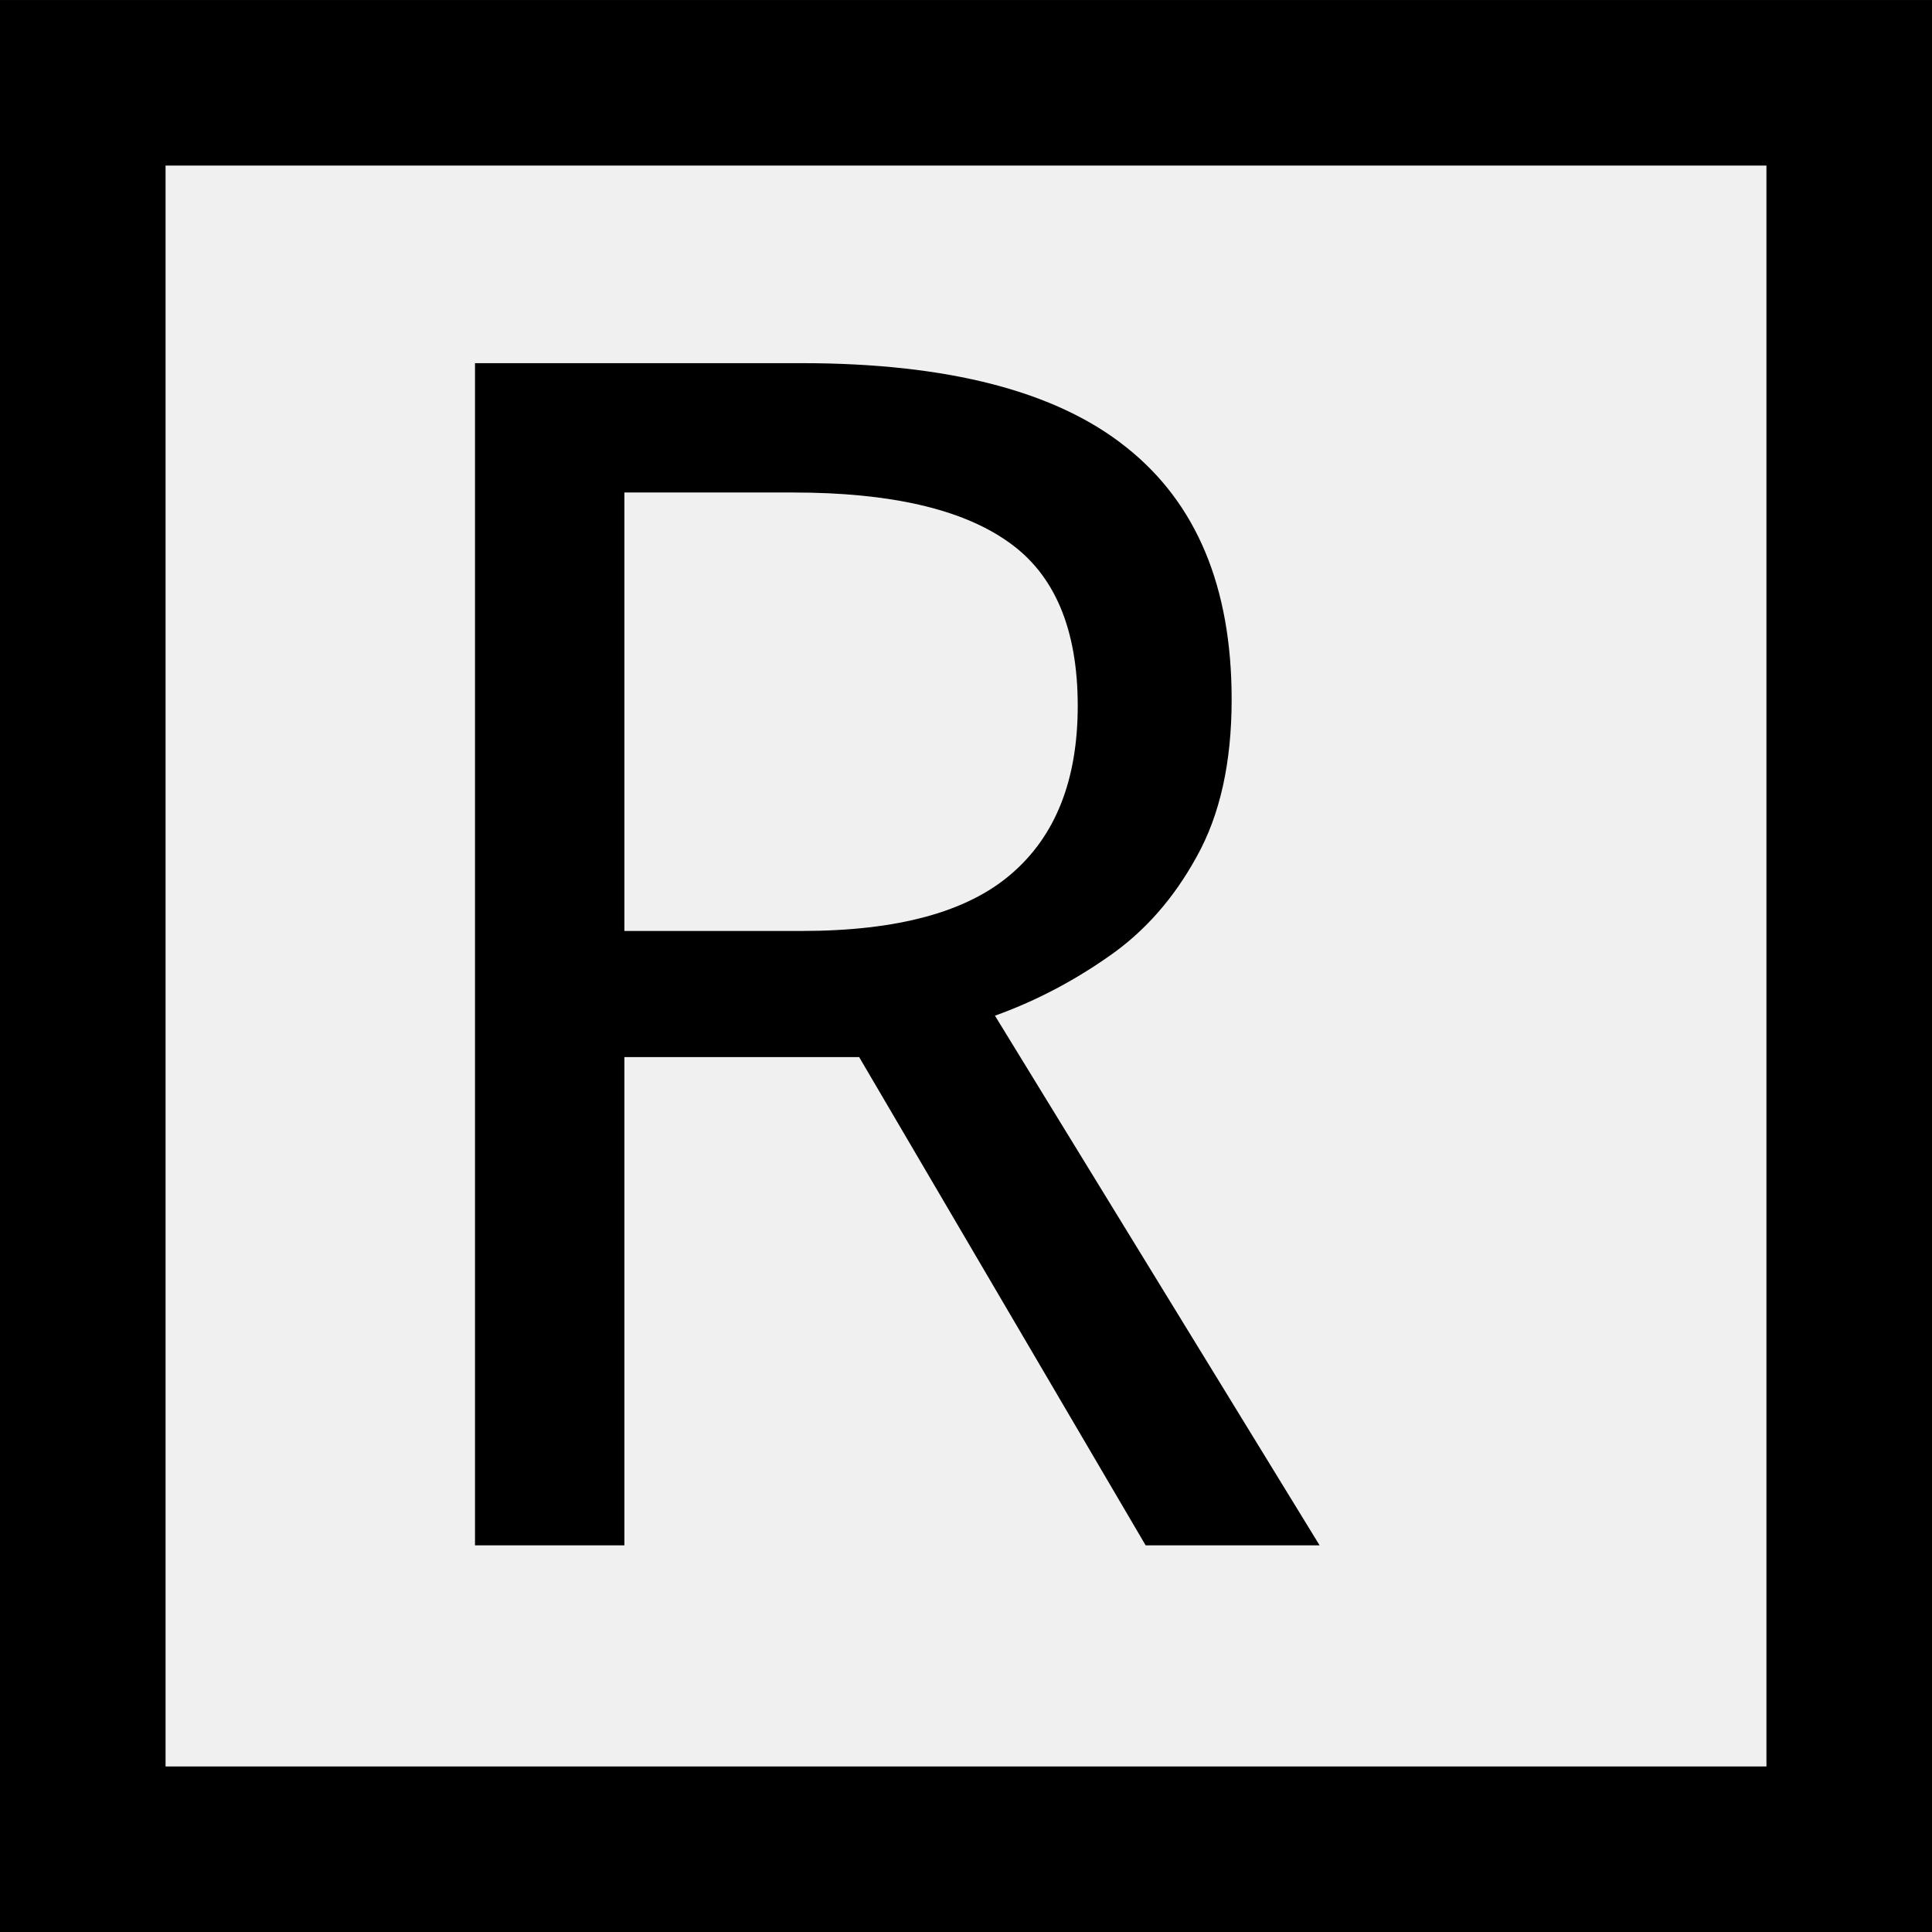
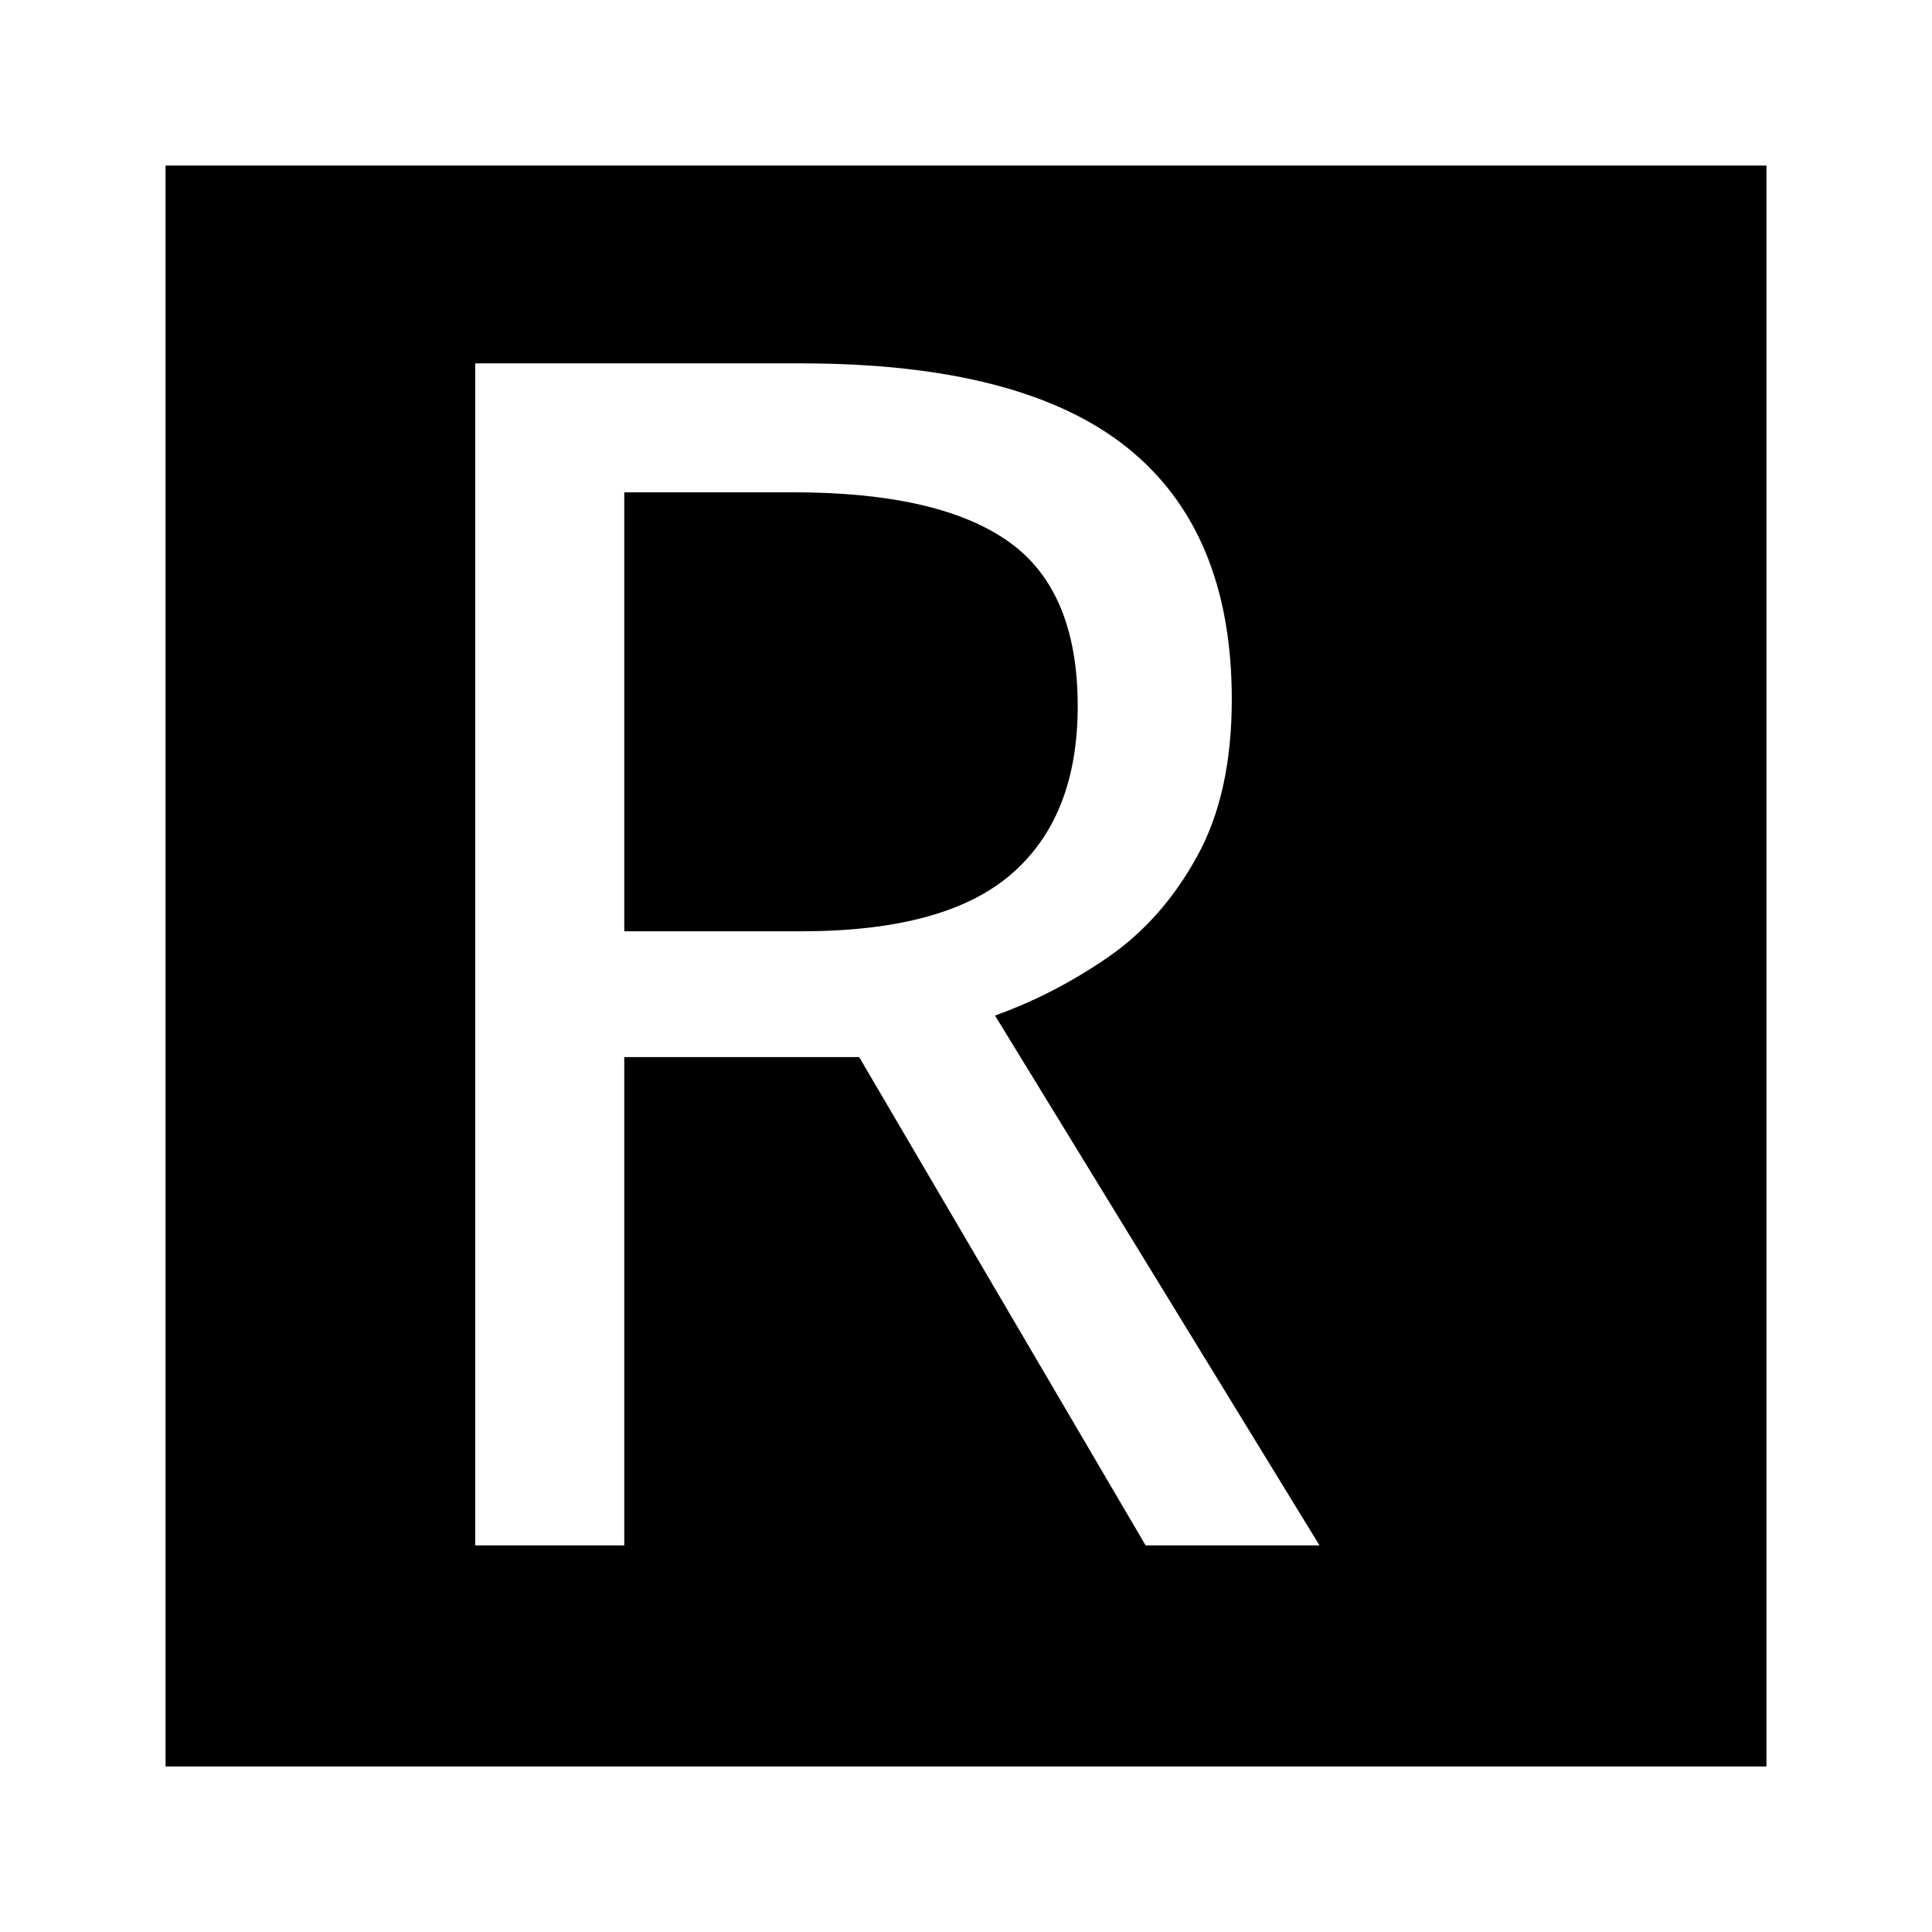
- <svg xmlns="http://www.w3.org/2000/svg" width="13.174mm" height="13.174mm" viewBox="0 0 46.679 46.679" id="svg2" version="1.1">
+ <svg xmlns="http://www.w3.org/2000/svg" width="96" height="96" viewBox="0 0 96 96" id="svg2" version="1.1">
  <defs id="defs4" />
-   <g id="layer1" transform="translate(-401.25,-641.1867)">
-     <rect id="rect3340" width="42.679" height="42.679" x="403.25" y="643.187" style="fill:none;stroke:#000000;stroke-width:4;stroke-miterlimit:4;stroke-dasharray:none" />
-     <text xml:space="preserve" style="font-style:normal;font-variant:normal;font-weight:bold;font-stretch:normal;font-size:40px;line-height:125%;font-family:Montserrat;-inkscape-font-specification:'Montserrat Bold';letter-spacing:0px;word-spacing:0px;fill:#000000;fill-opacity:1;stroke:none;stroke-width:1px;stroke-linecap:butt;stroke-linejoin:miter;stroke-opacity:1" x="408.85" y="678.526" id="text3336">
-       <tspan id="tspan3338" x="408.85" y="678.526" style="font-style:normal;font-variant:normal;font-weight:500;font-stretch:normal;font-family:Montserrat;-inkscape-font-specification:'Montserrat Medium'">R</tspan>
+   <g id="layer1" transform="translate(-401.25,-591.8656)">
+     <rect id="rect3340" width="87.774" height="87.774" x="405.363" y="595.979" style="fill:#000000;stroke:#ffffff;stroke-width:8.226;stroke-miterlimit:4;stroke-dasharray:none" />
+     <text xml:space="preserve" style="font-style:normal;font-variant:normal;font-weight:bold;font-stretch:normal;font-size:82.264px;line-height:125%;font-family:Montserrat;-inkscape-font-specification:'Montserrat Bold';letter-spacing:0px;word-spacing:0px;fill:#ffffff;fill-opacity:1;stroke:none;stroke-width:1px;stroke-linecap:butt;stroke-linejoin:miter;stroke-opacity:1;" x="416.879" y="668.658" id="text3336">
+       <tspan id="tspan3338" x="416.879" y="668.658" style="font-style:normal;font-variant:normal;font-weight:500;font-stretch:normal;font-family:Montserrat;-inkscape-font-specification:'Montserrat Medium';fill:#ffffff;">R</tspan>
    </text>
  </g>
</svg>
